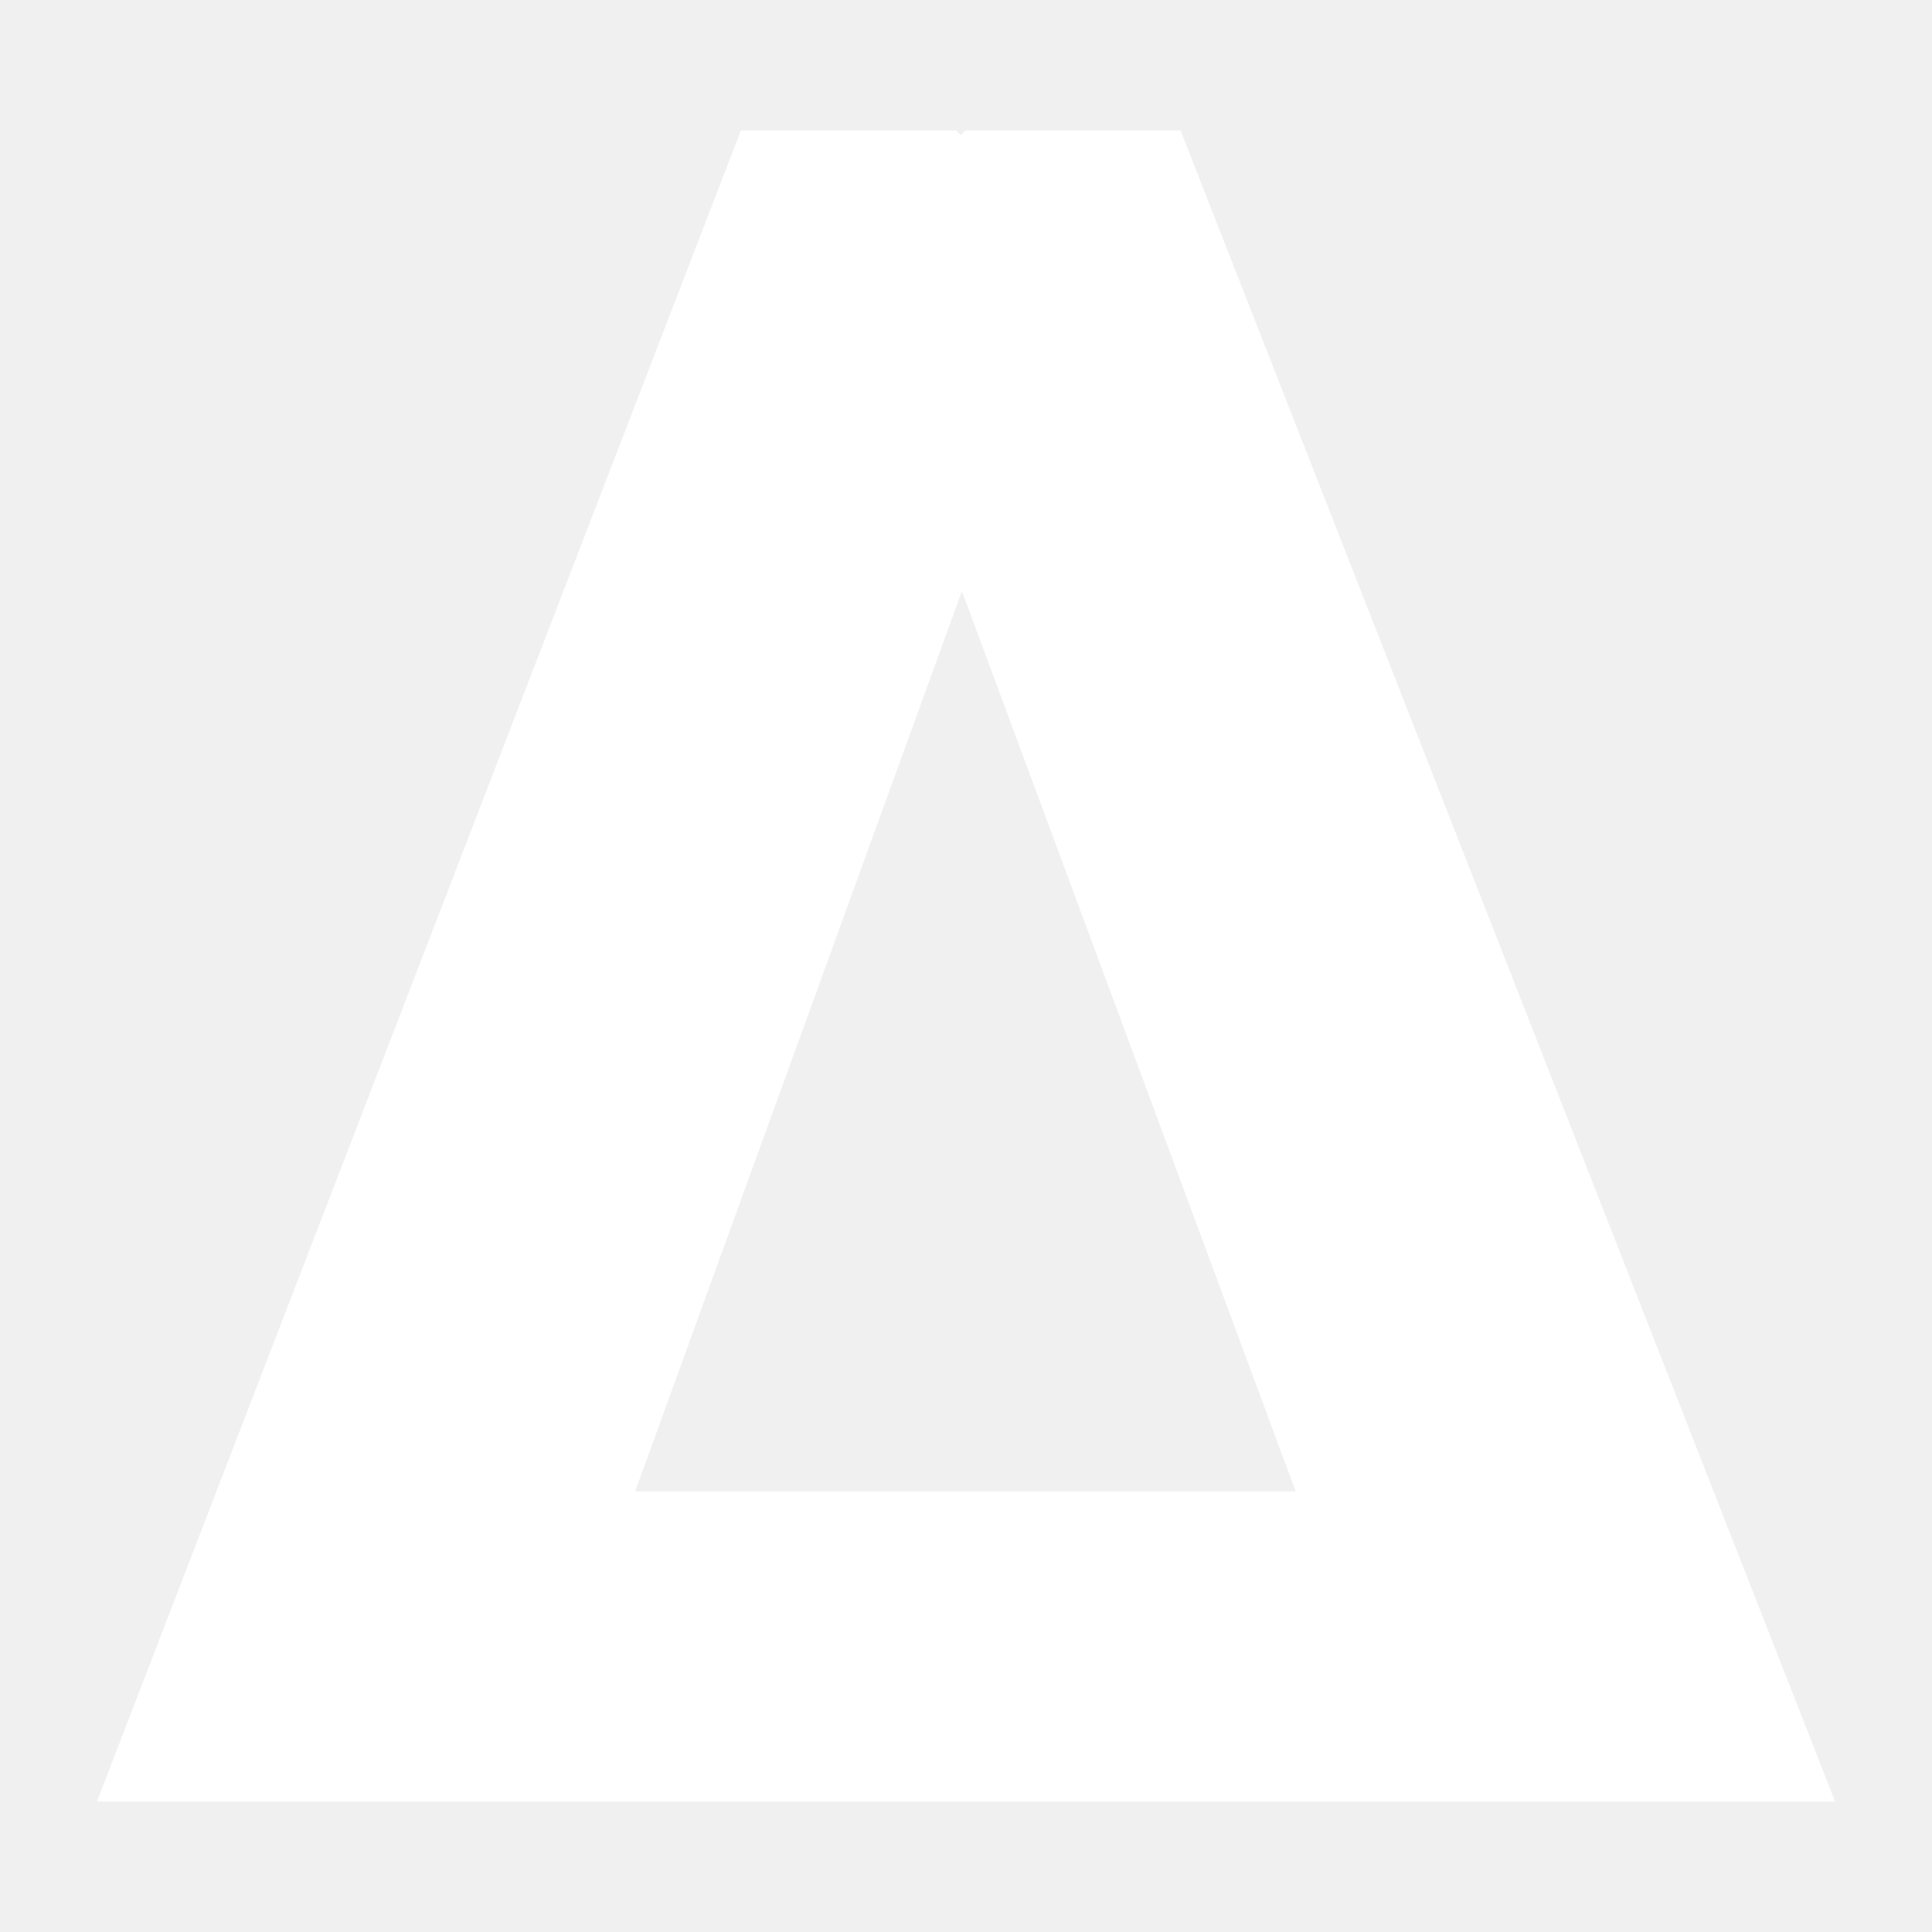
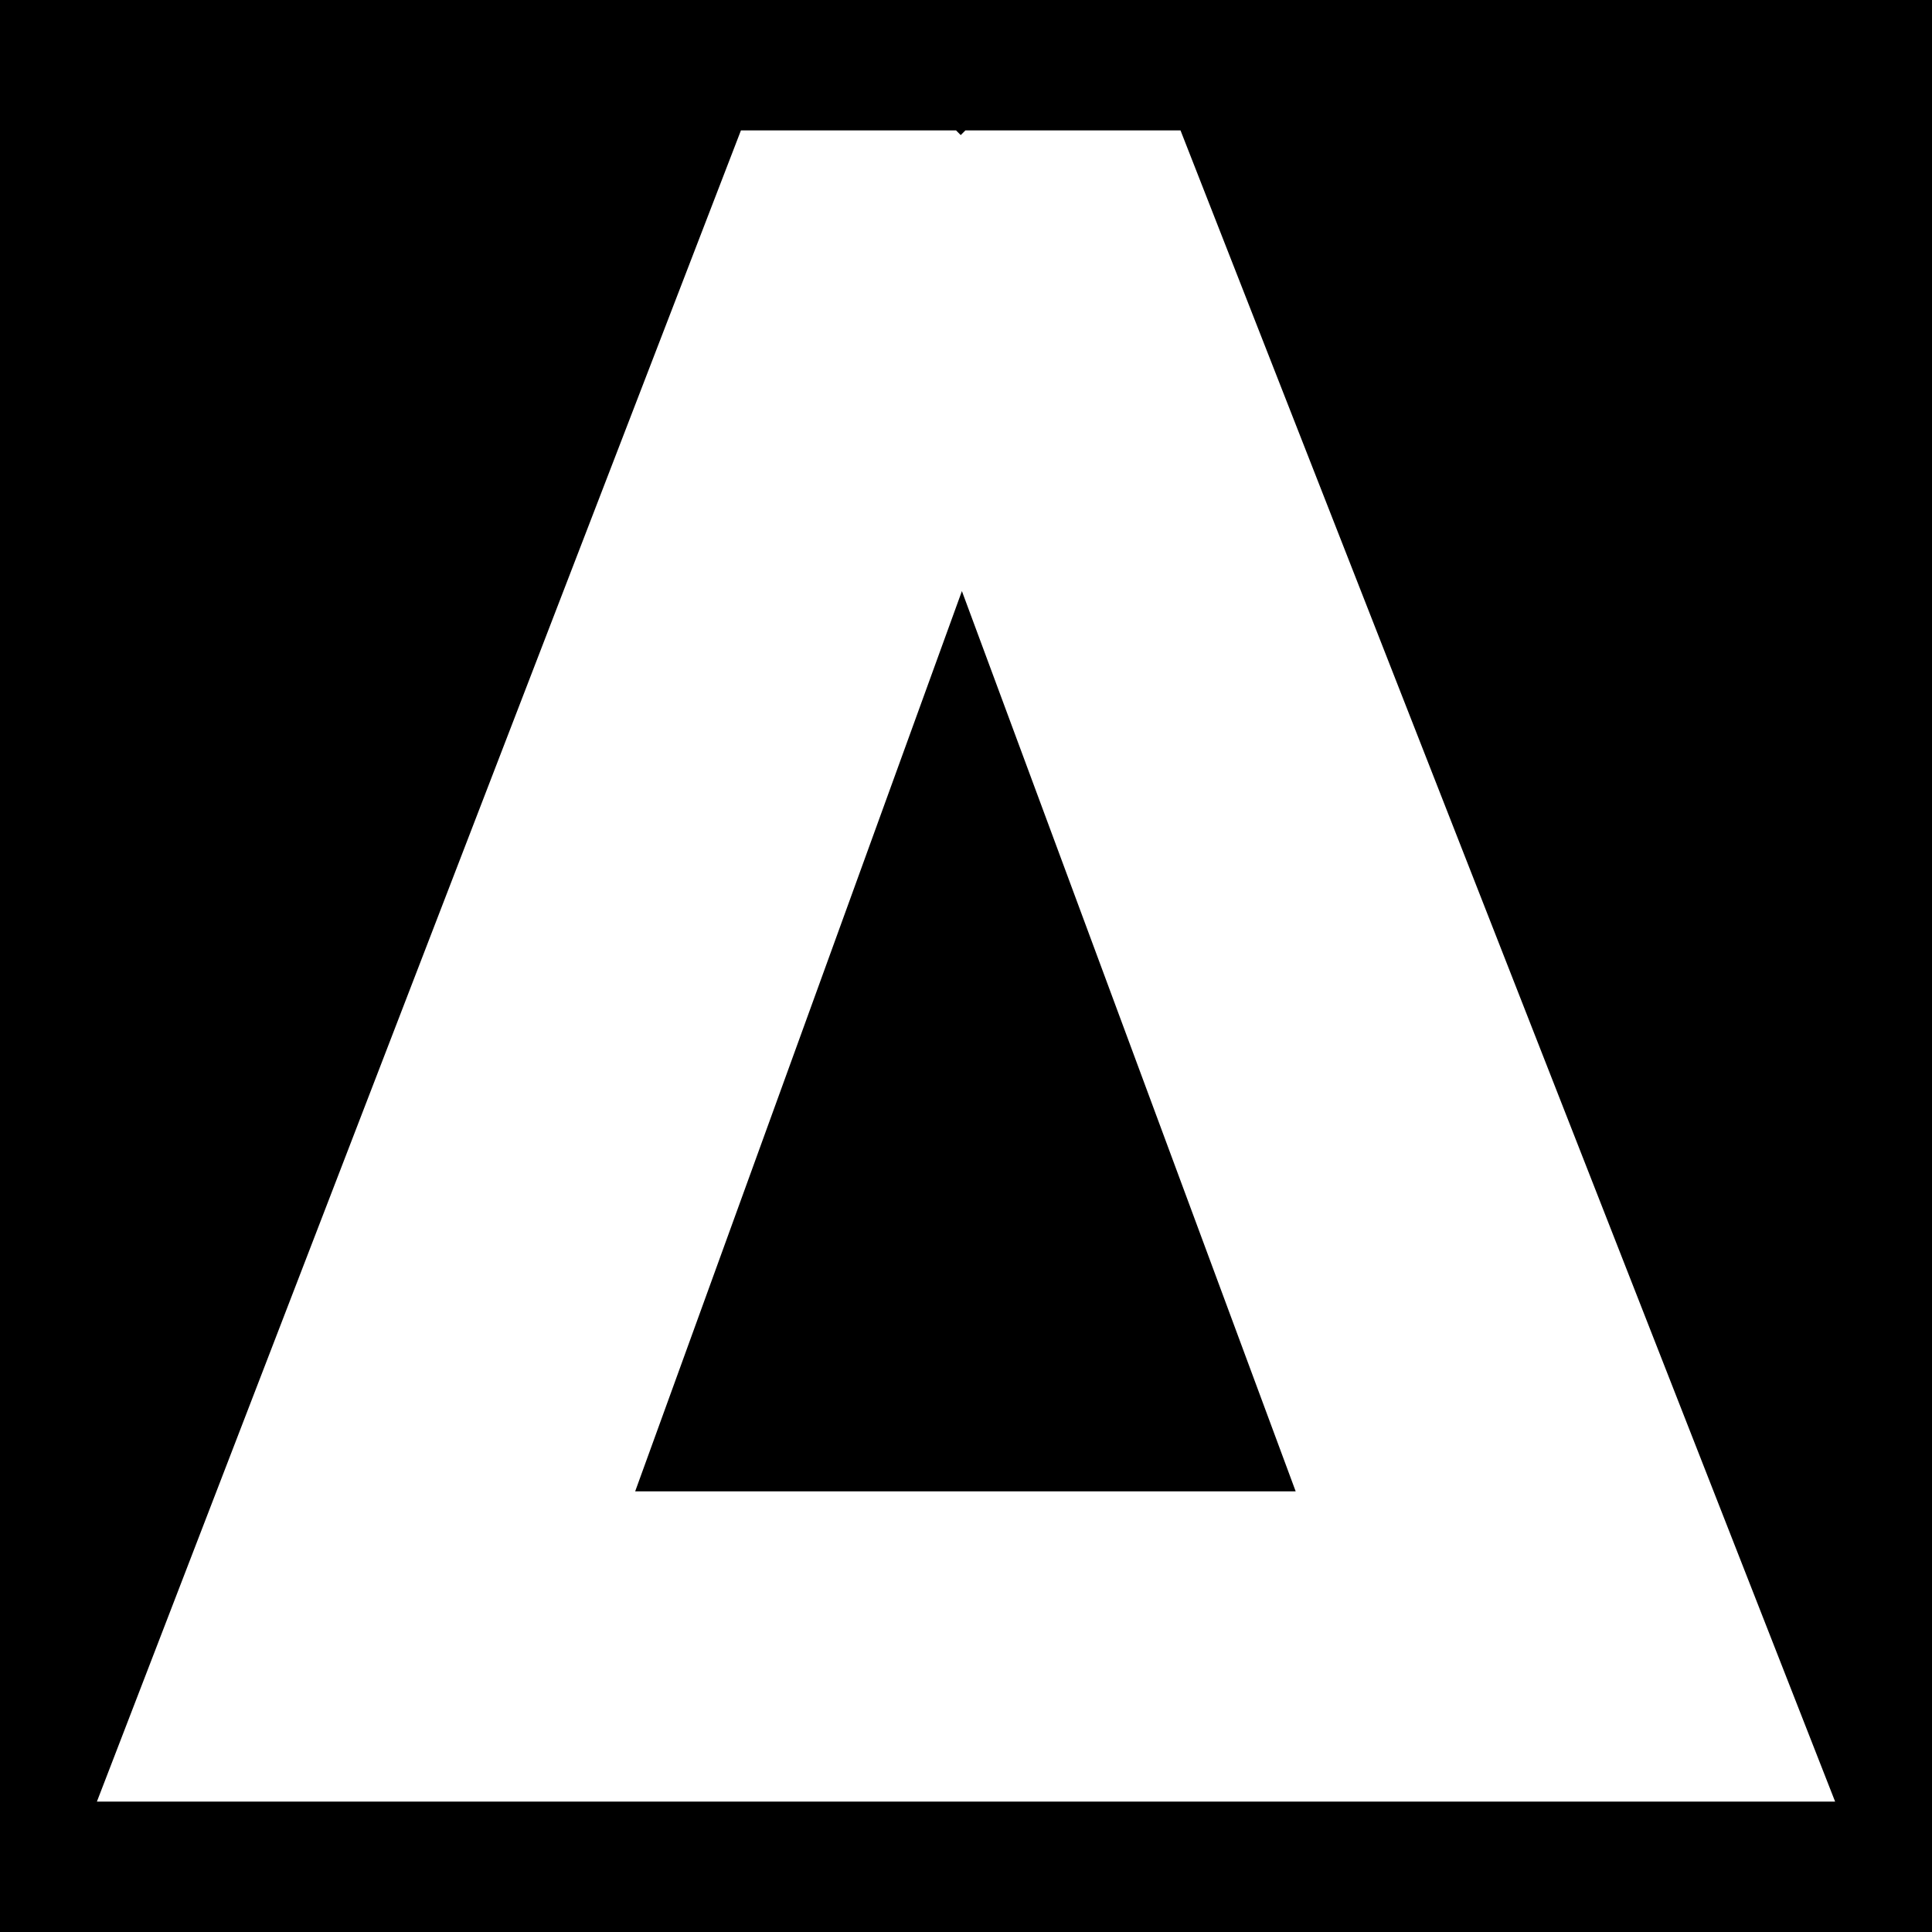
<svg xmlns="http://www.w3.org/2000/svg" version="1.1" width="200" height="200">
  <svg version="1.1" viewBox="0 0 200 200">
-     <rect width="200" height="200" fill="url('#gradient')" />
+     <rect width="200" height="200" fill="#000000" />
    <defs>
      <linearGradient id="SvgjsLinearGradient1001" gradientTransform="rotate(0 0.5 0.5)">
        <stop offset="0%" stop-color="#000000" />
        <stop offset="100%" stop-color="#000000" />
      </linearGradient>
    </defs>
    <g>
      <g fill="#ffffff" transform="matrix(12.16634,0,0,12.16634,8.084616,186.502)" stroke="#c8512e" stroke-width="0">
        <path d="M5.64-14.22L7.47-14.22L7.51-14.18L7.55-14.22L9.38-14.22L14.95 0L0.16 0L5.64-14.22ZM7.52-10.30L4.74-2.64L10.36-2.64L7.52-10.30Z" />
      </g>
    </g>
  </svg>
  <style>@media (prefers-color-scheme: light) { :root { filter: none; } }
@media (prefers-color-scheme: dark) { :root { filter: none; } }
</style>
</svg>
